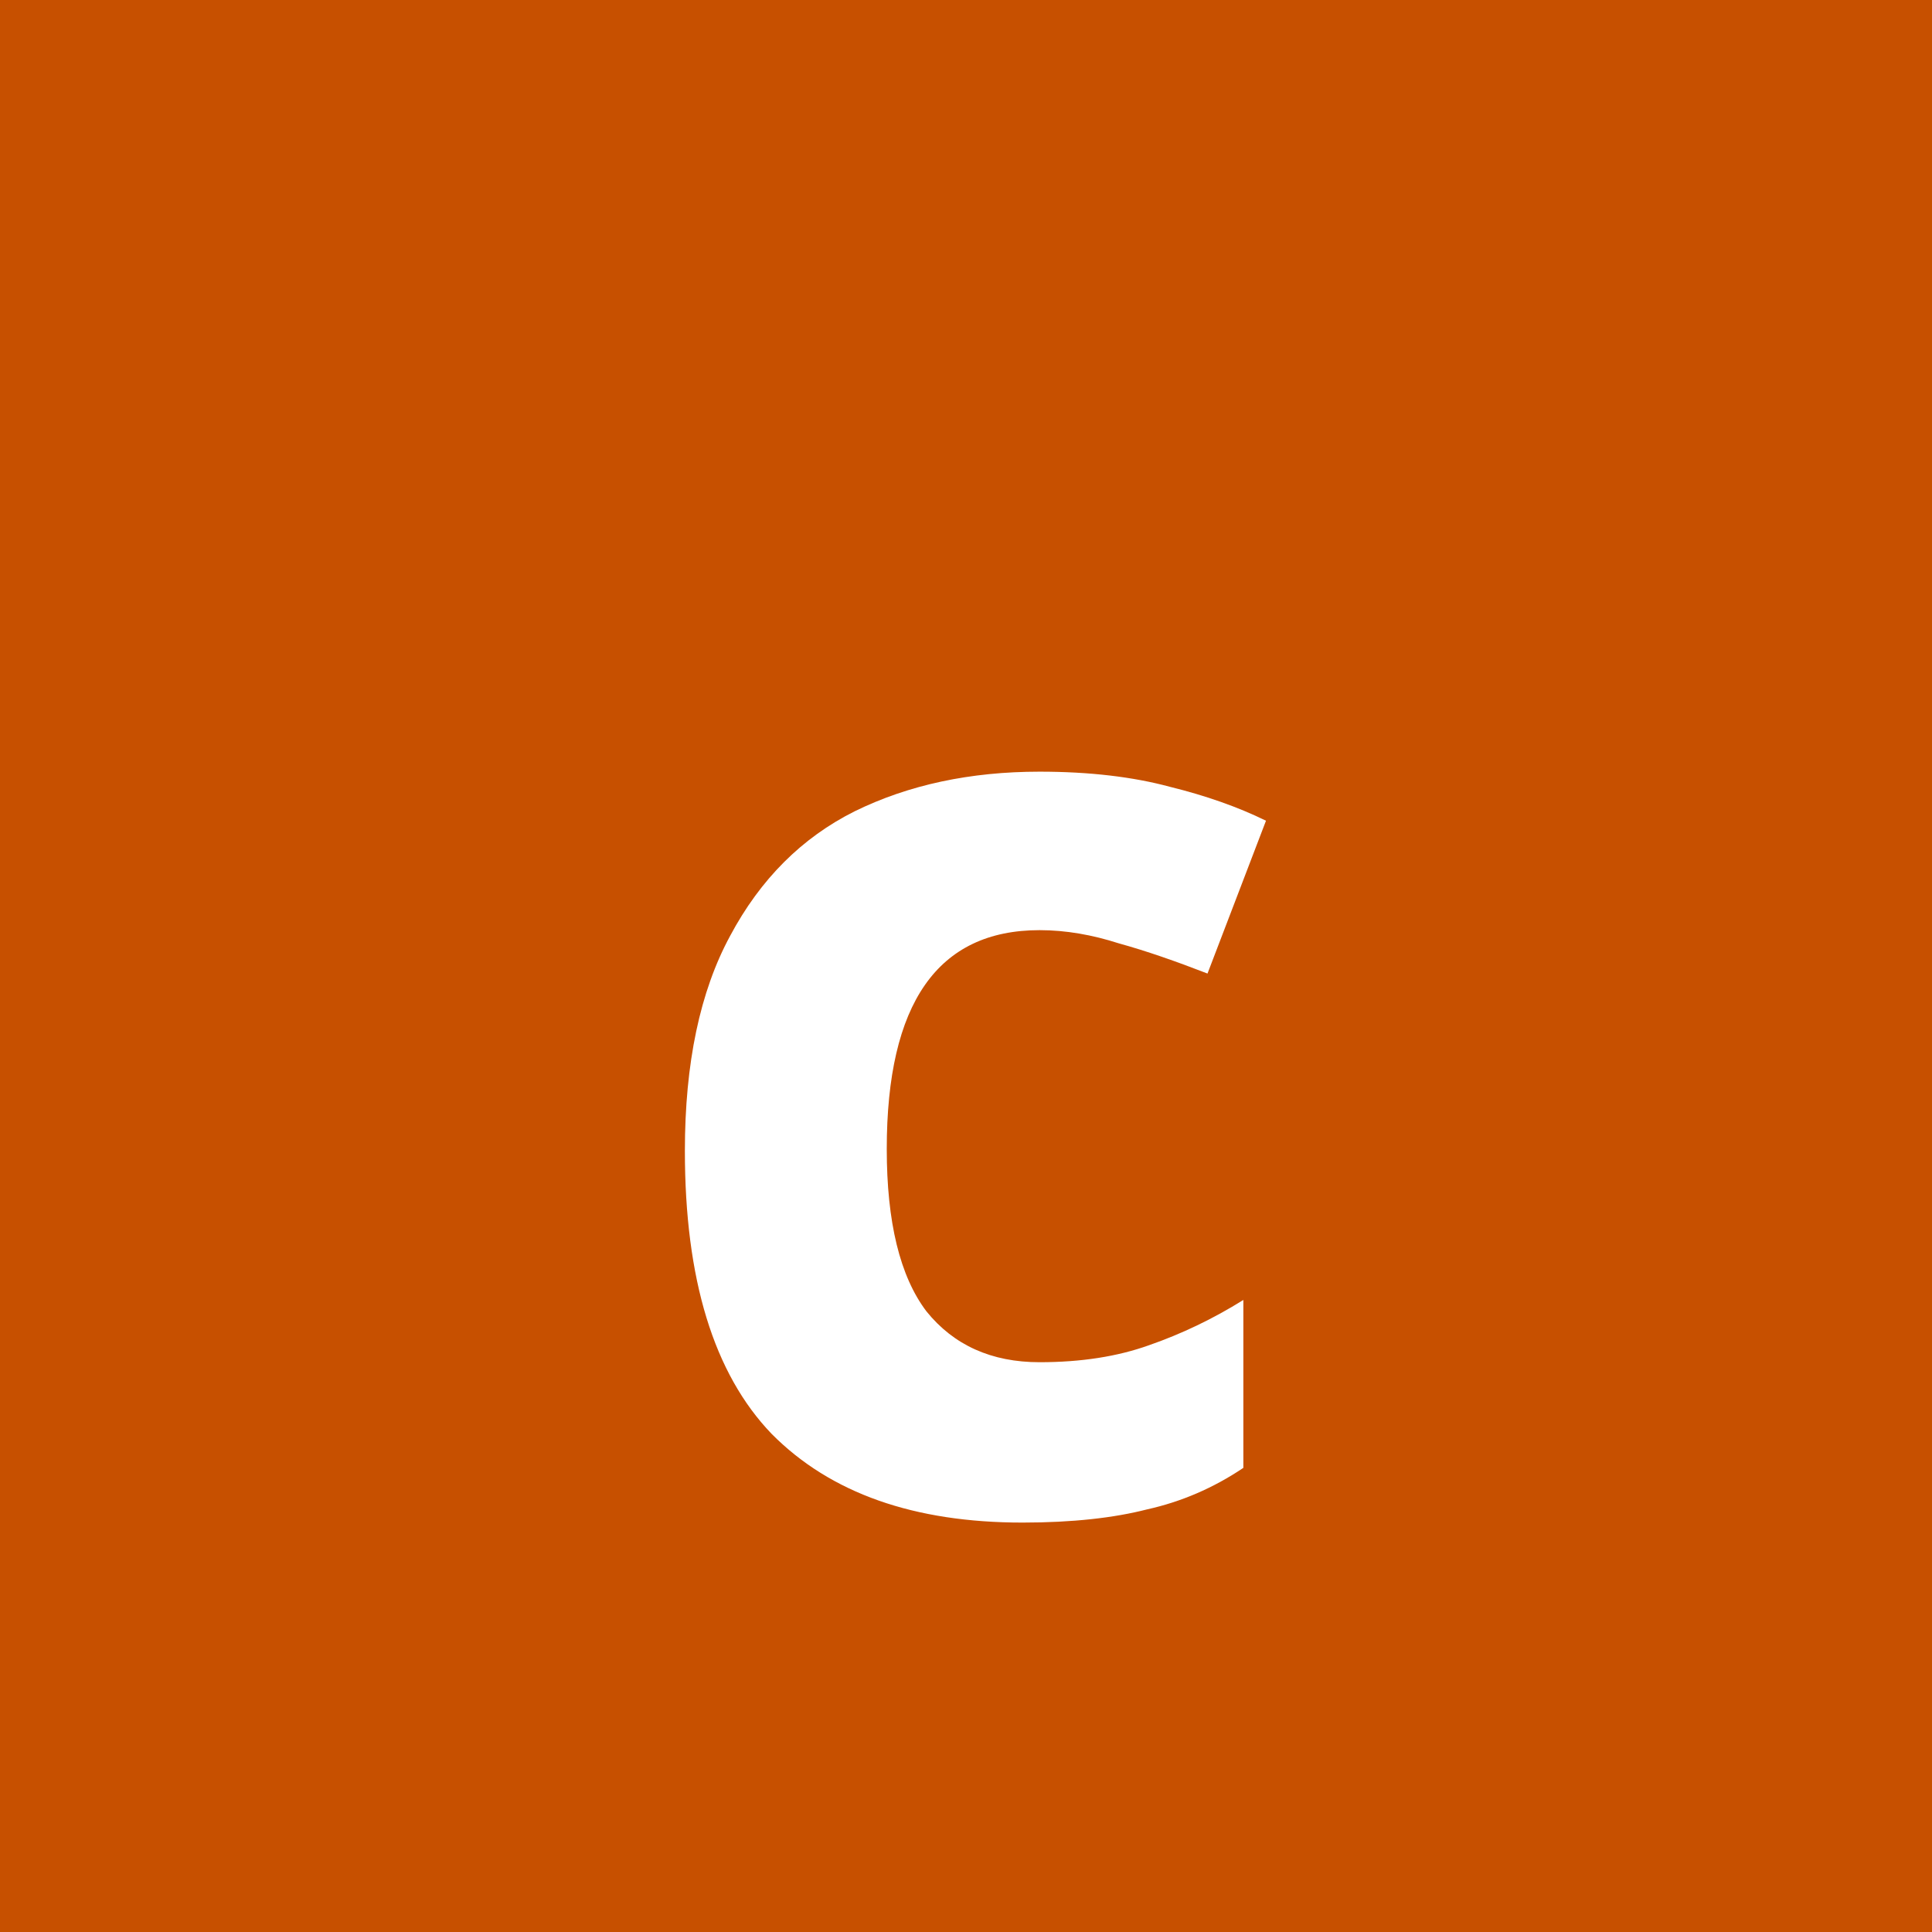
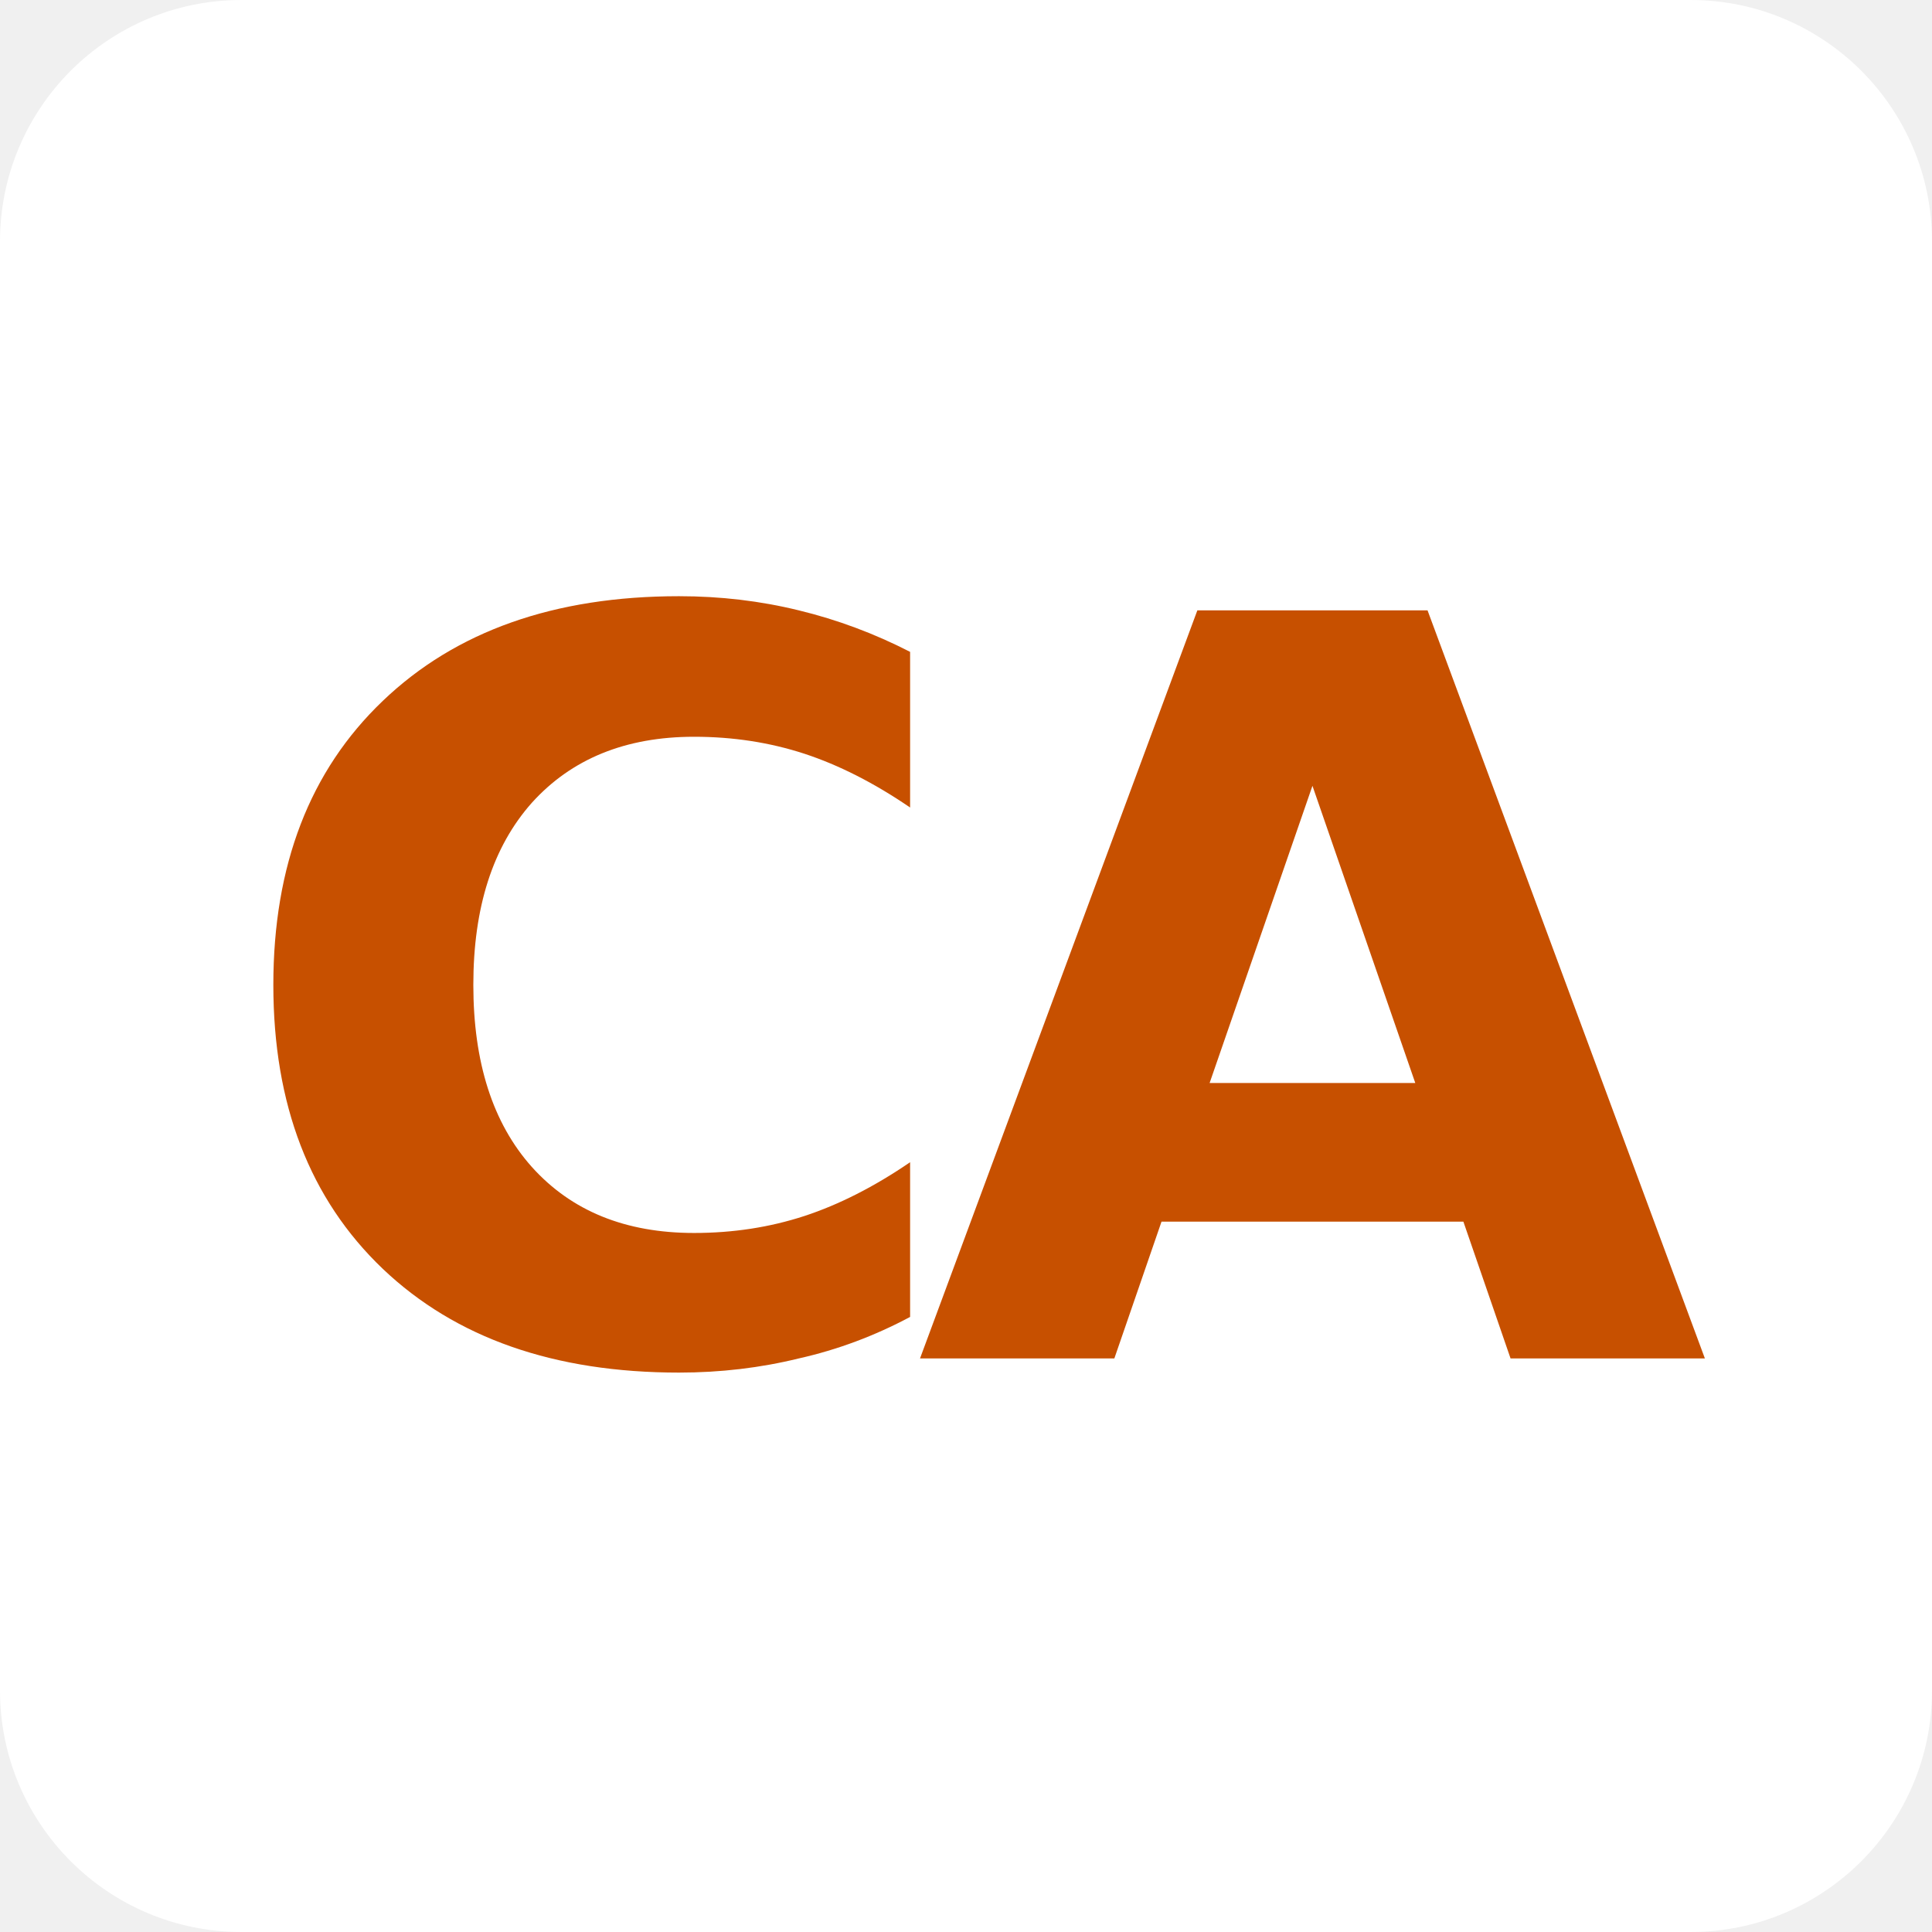
- <svg xmlns="http://www.w3.org/2000/svg" viewBox="0 0 16 16">
-   <rect width="16" height="16" fill="#c75000" />
-   <text x="8" y="12.5" font-family="Verdana,sans-serif" font-size="11" font-weight="bold" fill="#fff" text-anchor="middle">c</text>
+ <svg xmlns="http://www.w3.org/2000/svg" viewBox="0 0 32 32">
+   <rect width="32" height="32" rx="4" fill="#ffffff" />
+   <text x="16" y="22.5" font-family="Verdana,DejaVu Sans,sans-serif" font-size="17" font-weight="bold" letter-spacing="-1" fill="#c75000" text-anchor="middle">CA</text>
</svg>
